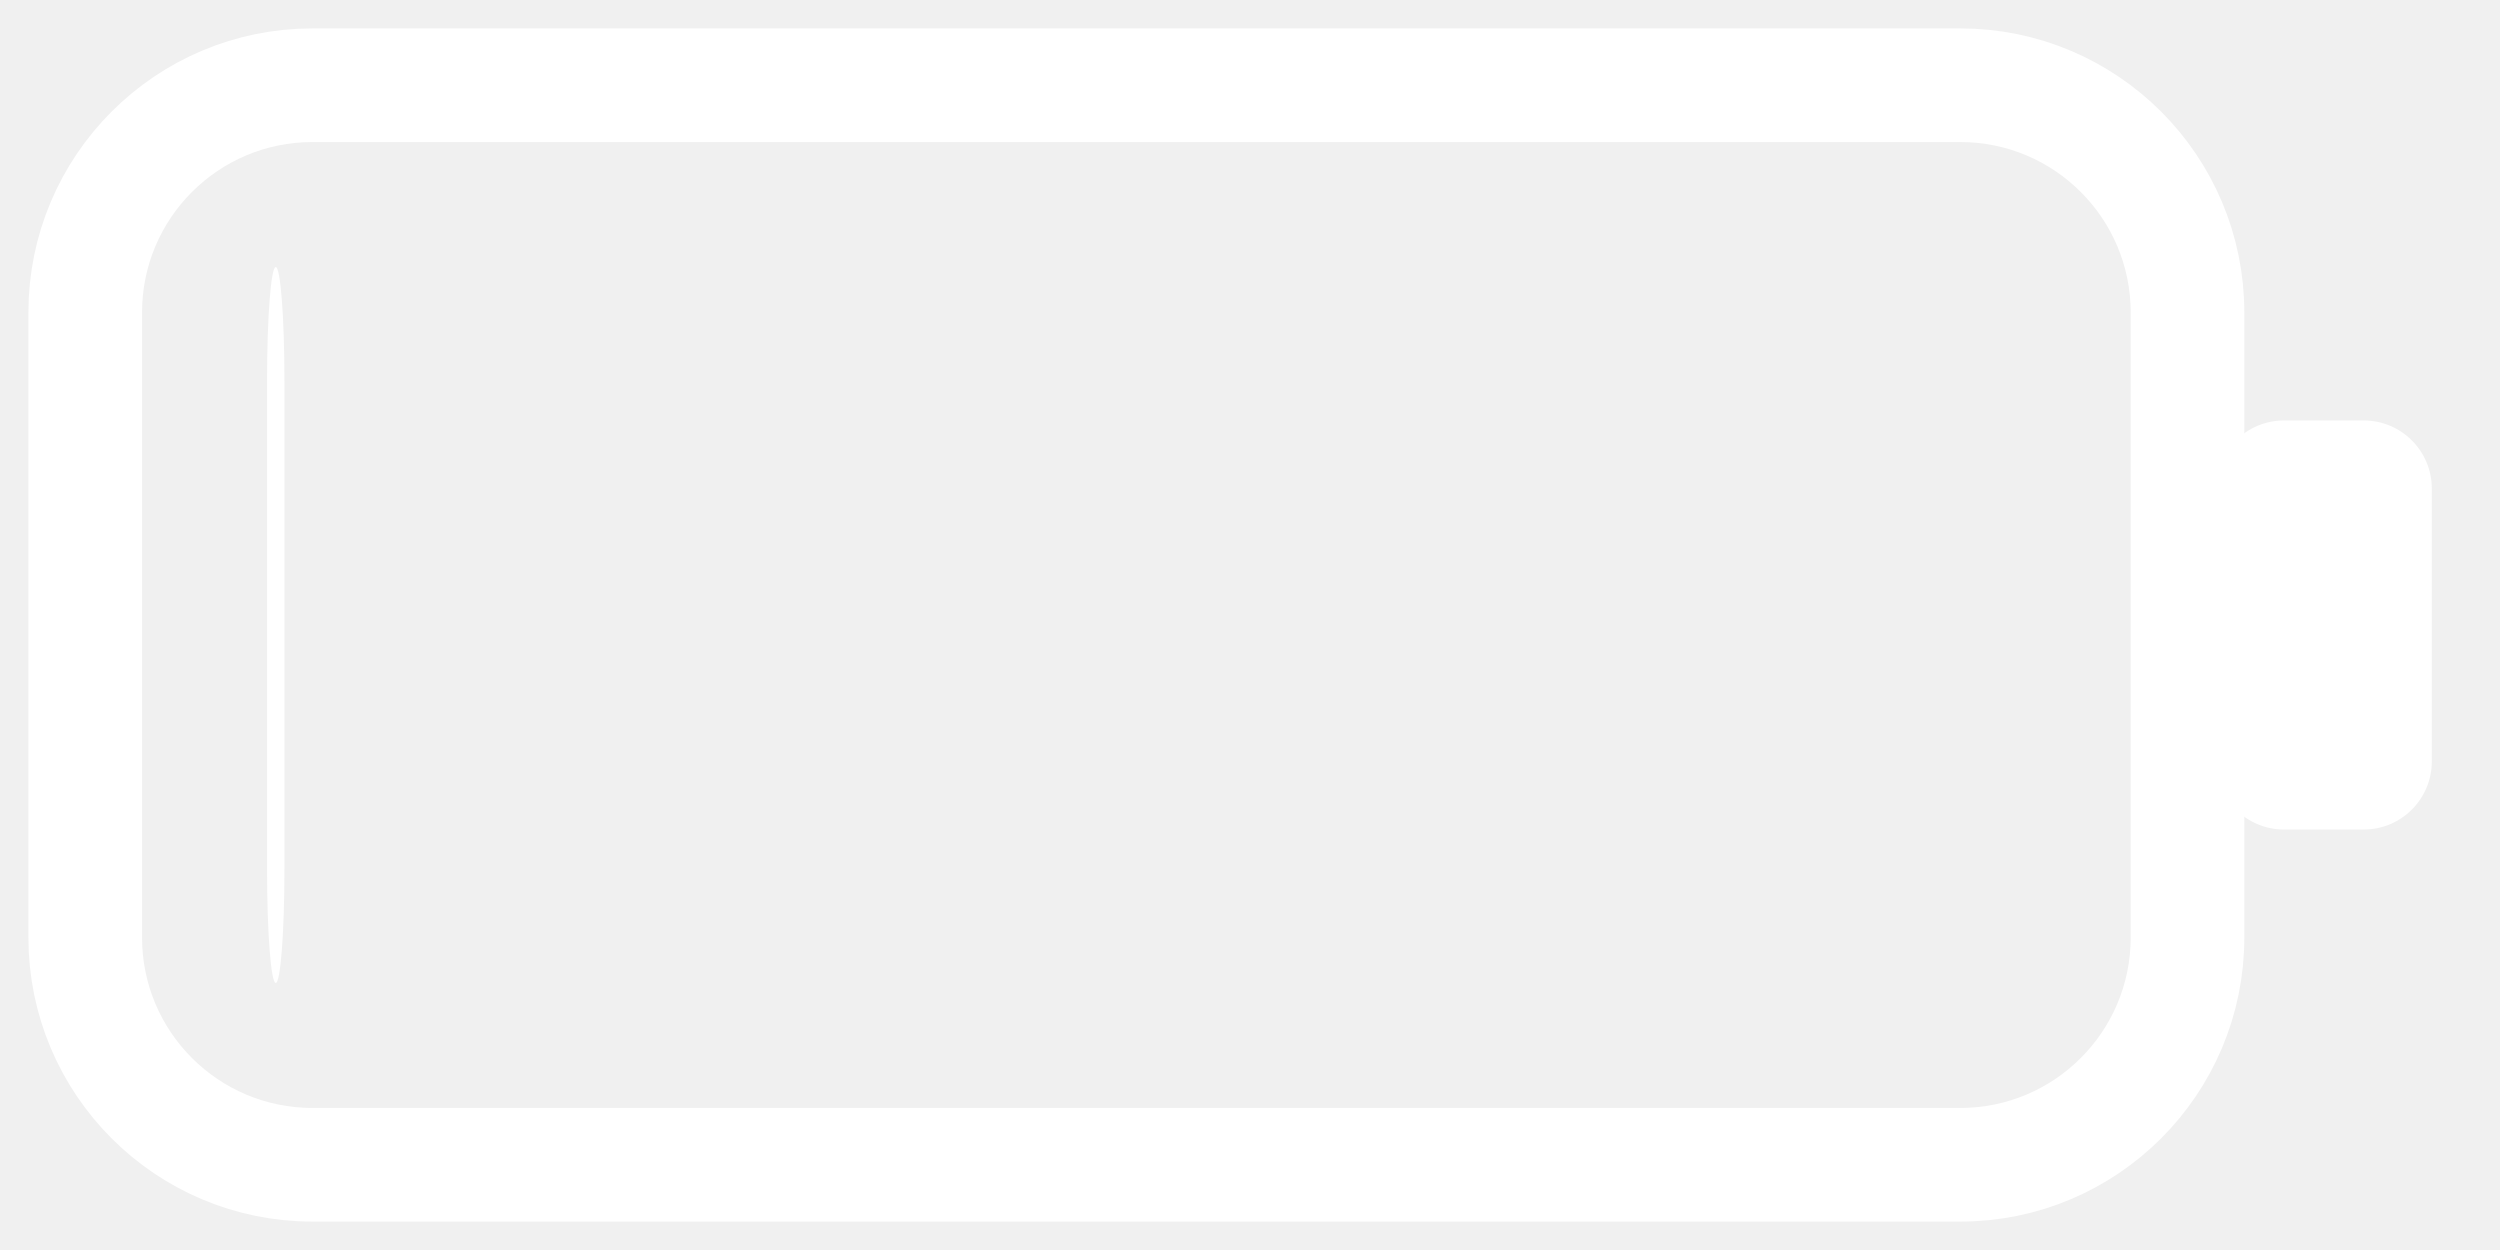
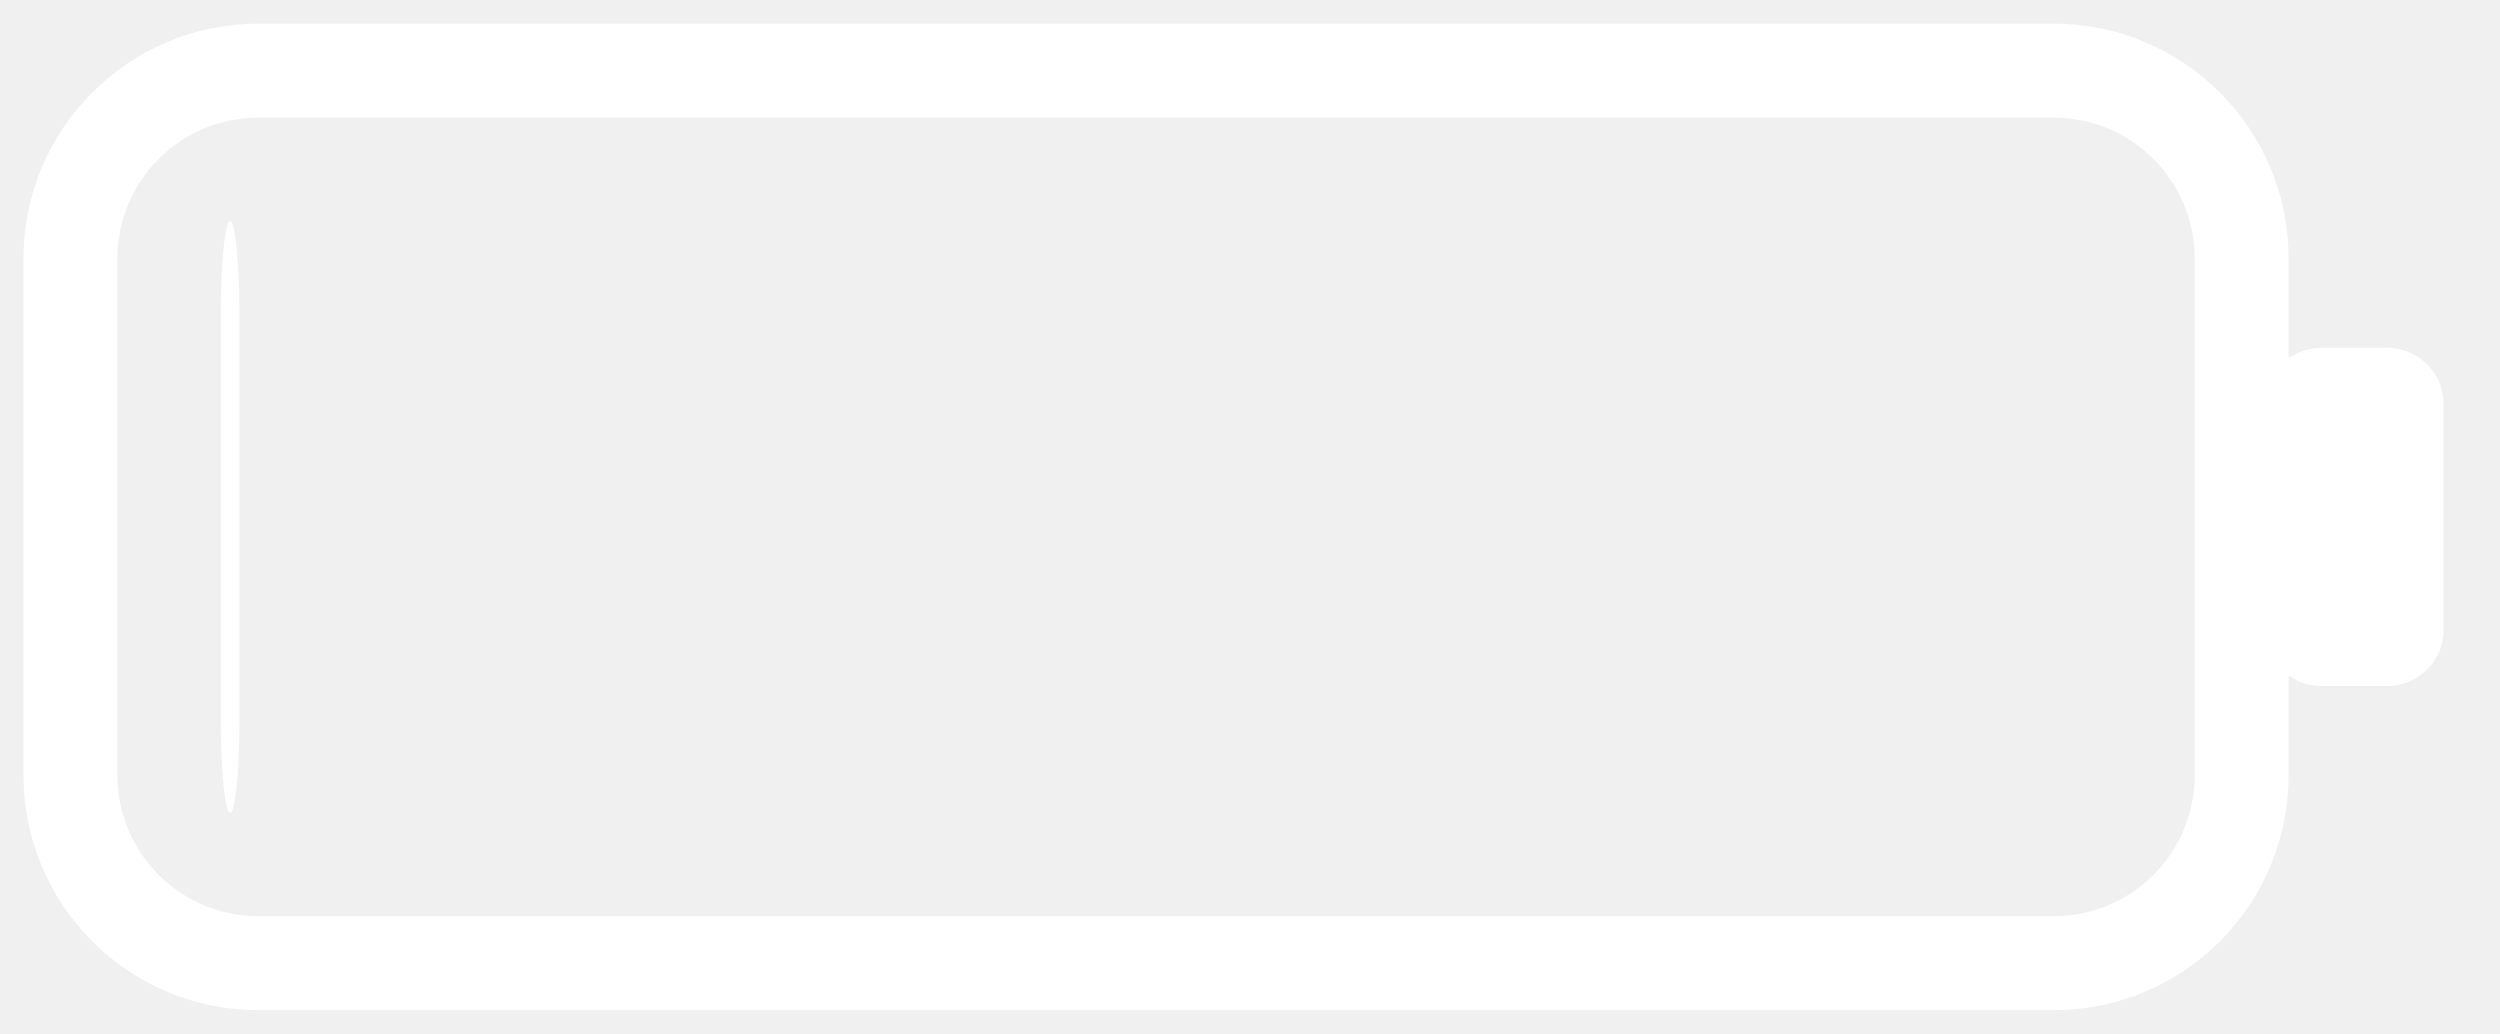
- <svg xmlns="http://www.w3.org/2000/svg" width="440" height="220" viewBox="0 0 22 11">
-   <rect x="0.75" y="0.75" width="18.5" height="9.5" rx="2" fill="none" stroke="#ffffff" stroke-width="1" />
-   <rect x="19.5" y="3.7" width="1.9" height="3.6" rx="0.6" fill="#ffffff" />
-   <rect x="2.35" y="2.35" width="0.153" height="6.300" rx="1" fill="#ffffff" />
+ <svg xmlns="http://www.w3.org/2000/svg" width="532" height="220" viewBox="0 0 26.610 11.000">
+   <rect x="0.75" y="0.75" width="23.110" height="9.5" rx="2" fill="none" stroke="#ffffff" stroke-width="1" />
+   <rect x="24.110" y="3.700" width="1.9" height="3.6" rx="0.6" fill="#ffffff" />
+   <rect x="2.35" y="2.35" width="0.199" height="6.300" rx="1" fill="#ffffff" />
</svg>
